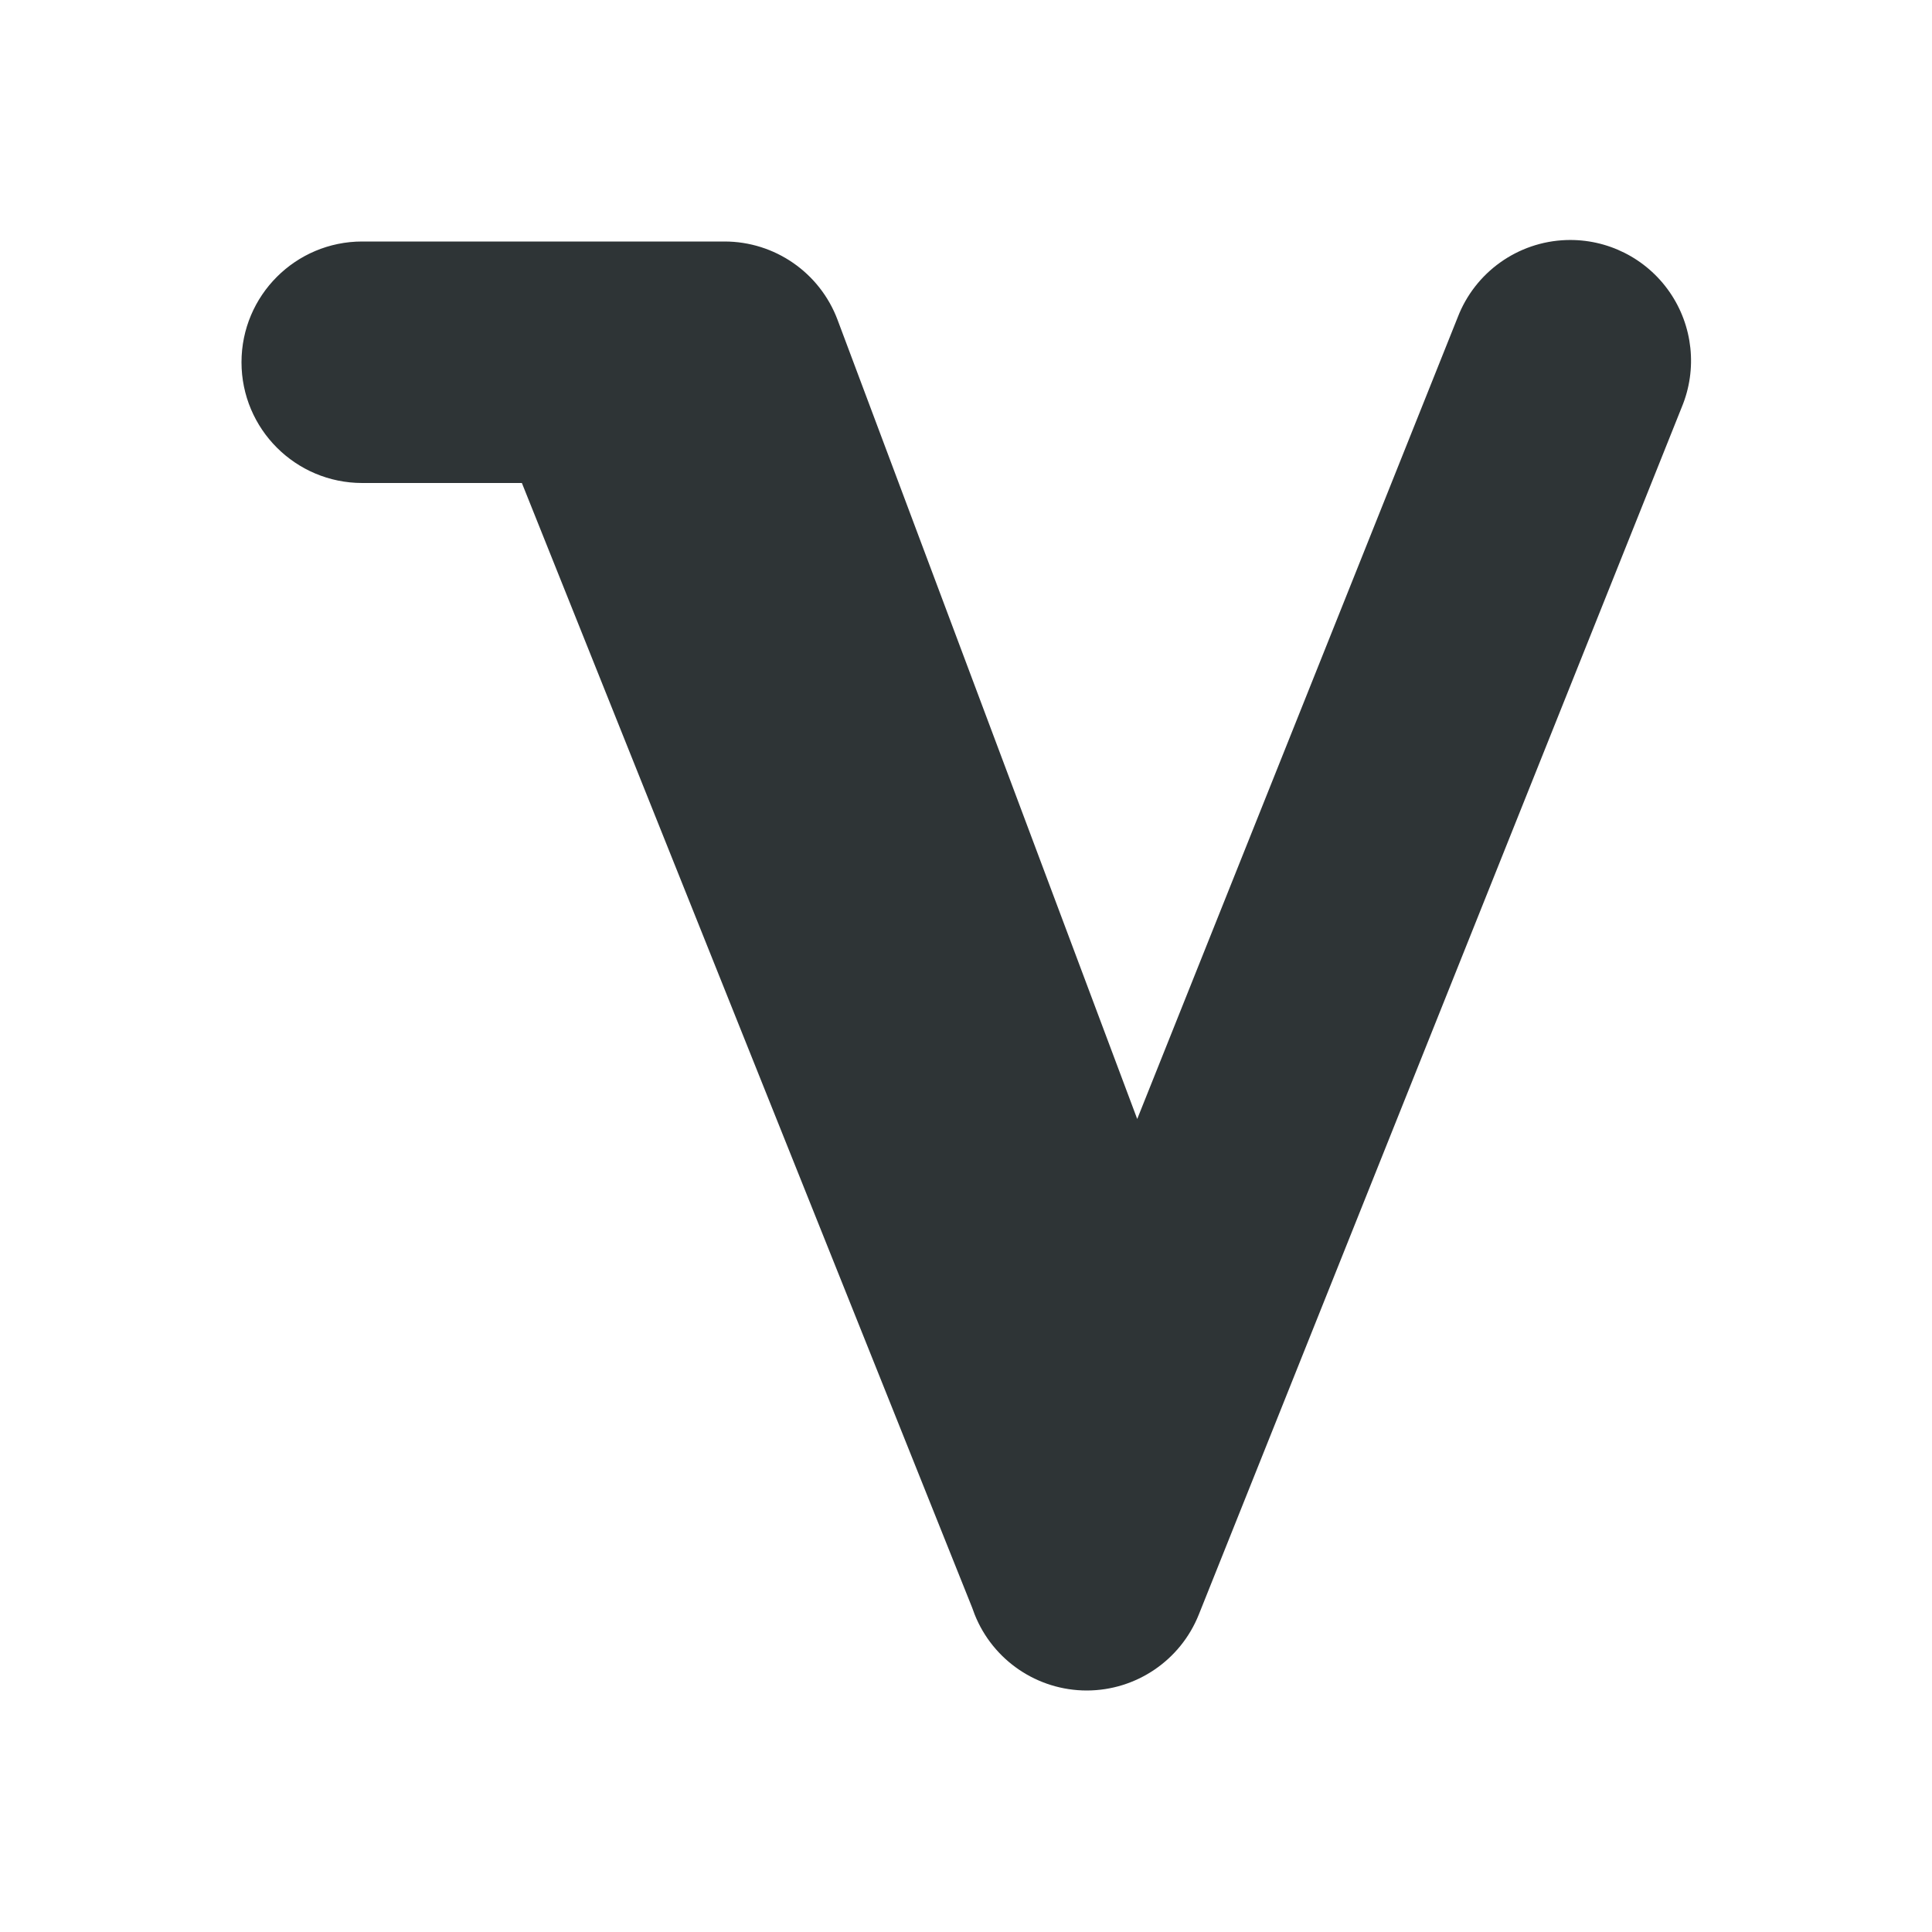
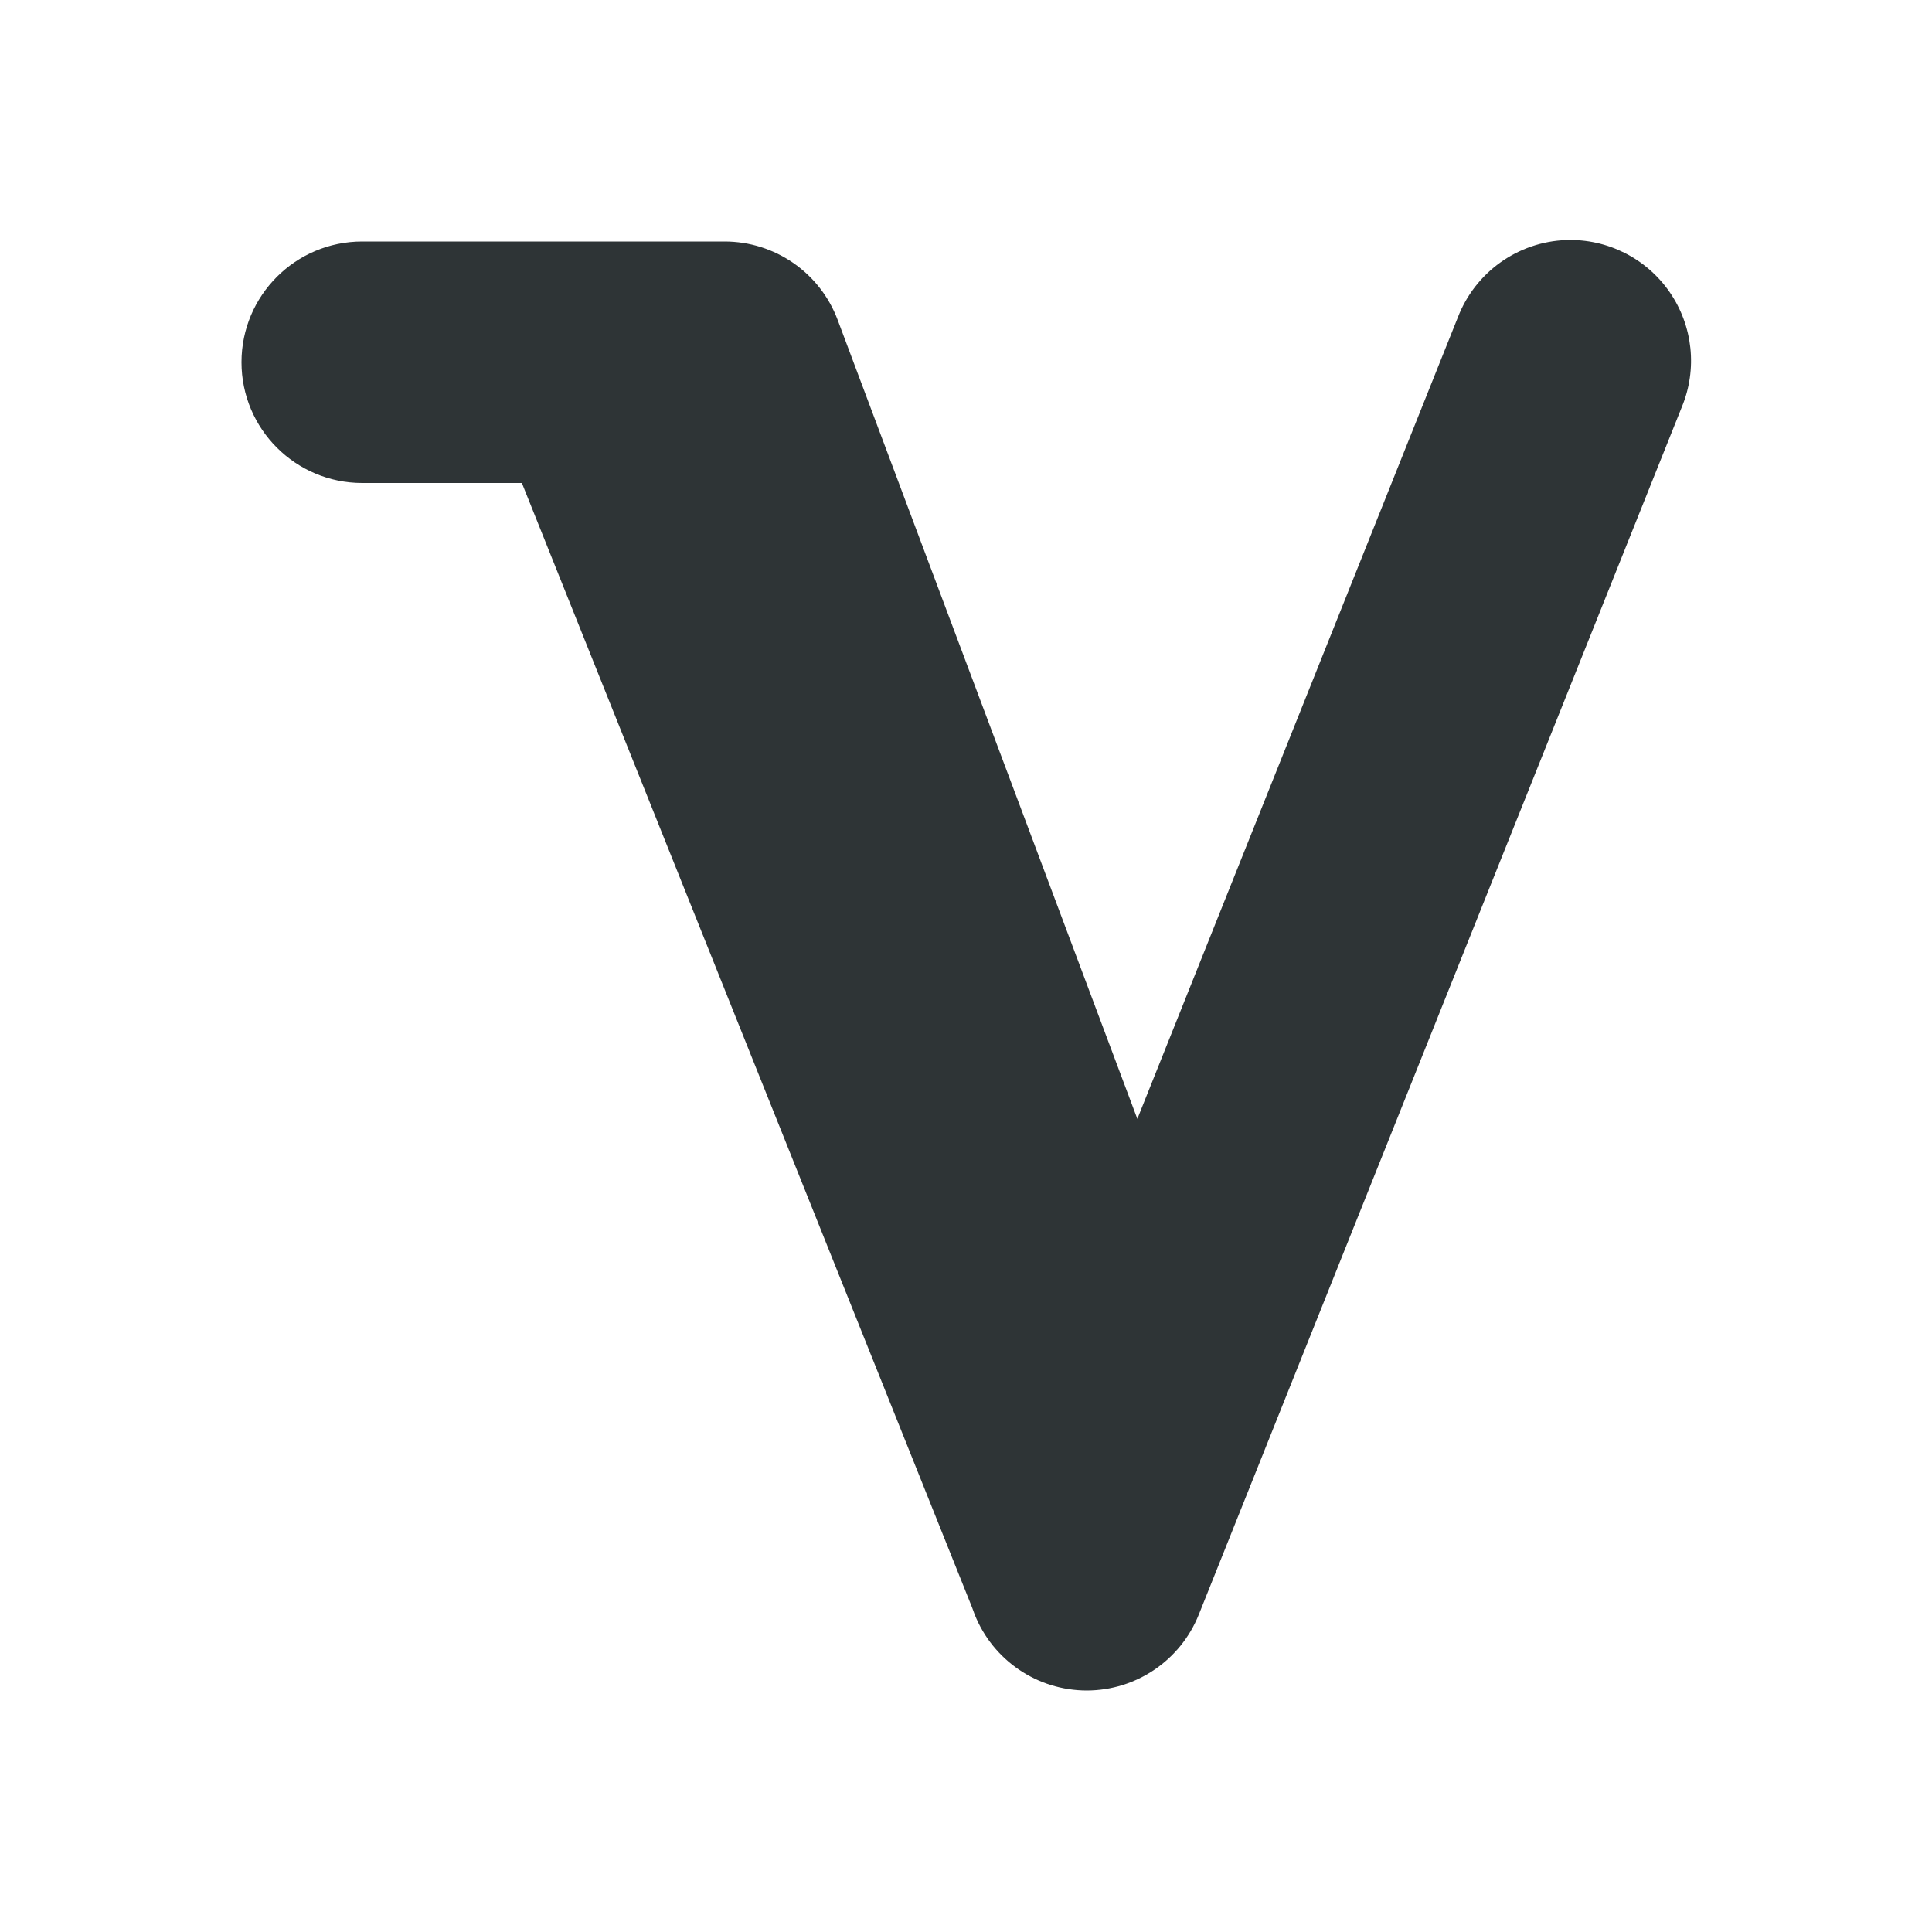
- <svg xmlns="http://www.w3.org/2000/svg" width="16" height="16">
-   <path d="M12.97 1.988a1 1 0 0 0-.898.64L9.418 9.267 6.936 2.648A1 1 0 0 0 6 2H3a1 1 0 0 0 0 2h1.322l3.729 9.314.021.057A1 1 0 0 0 9 14a1 1 0 0 0 .928-.629 1 1 0 0 0 .004-.01l3.996-9.99a1 1 0 0 0-.957-1.383z" style="line-height:normal;font-variant-ligatures:normal;font-variant-position:normal;font-variant-caps:normal;font-variant-numeric:normal;font-variant-alternates:normal;font-feature-settings:normal;text-indent:0;text-align:start;text-decoration-line:none;text-decoration-style:solid;text-decoration-color:#000;text-transform:none;text-orientation:mixed;shape-padding:0;isolation:auto;mix-blend-mode:normal" color="#000" font-weight="400" font-family="sans-serif" white-space="normal" overflow="visible" fill="#2e3436" fill-rule="evenodd" />
+ <svg xmlns="http://www.w3.org/2000/svg" width="16" version="1.1" id="svg7384" height="16">
+   <defs id="defs7386" />
+   <g transform="translate(-120,-340)" id="layer1">
+     <path id="path1962" d="m 132.971,341.988 a 1,1 0 0 0 -0.898,0.641 l -2.654,6.637 -2.482,-6.617 A 1,1 0 0 0 126,342 h -1 -2 a 1,1 0 0 0 0,2 h 1.322 l 3.729,9.314 0.021,0.057 A 1,1 0 0 0 129,354 a 1,1 0 0 0 0.928,-0.629 1,1 0 0 0 0.004,-0.01 l 3.996,-9.99 a 1,1 0 0 0 -0.957,-1.383 z" style="color:#000000;font-style:normal;font-variant:normal;font-weight:normal;font-stretch:normal;font-size:medium;line-height:normal;font-family:sans-serif;font-variant-ligatures:normal;font-variant-position:normal;font-variant-caps:normal;font-variant-numeric:normal;font-variant-alternates:normal;font-feature-settings:normal;text-indent:0;text-align:start;text-decoration:none;text-decoration-line:none;text-decoration-style:solid;text-decoration-color:#000000;letter-spacing:normal;word-spacing:normal;text-transform:none;writing-mode:lr-tb;direction:ltr;text-orientation:mixed;dominant-baseline:auto;baseline-shift:baseline;text-anchor:start;white-space:normal;shape-padding:0;clip-rule:nonzero;display:inline;overflow:visible;visibility:visible;opacity:1;isolation:auto;mix-blend-mode:normal;color-interpolation:sRGB;color-interpolation-filters:linearRGB;solid-color:#000000;solid-opacity:1;vector-effect:none;fill:#2e3436;fill-opacity:1;fill-rule:evenodd;stroke:none;stroke-width:2;stroke-linecap:round;stroke-linejoin:round;stroke-miterlimit:4;stroke-dasharray:none;stroke-dashoffset:0;stroke-opacity:1;color-rendering:auto;image-rendering:auto;shape-rendering:auto;text-rendering:auto;enable-background:accumulate" />
+   </g>
+   <g transform="translate(-120,-340)" id="layer2" />
+   <g transform="translate(-120,-340)" id="layer3" />
</svg>
